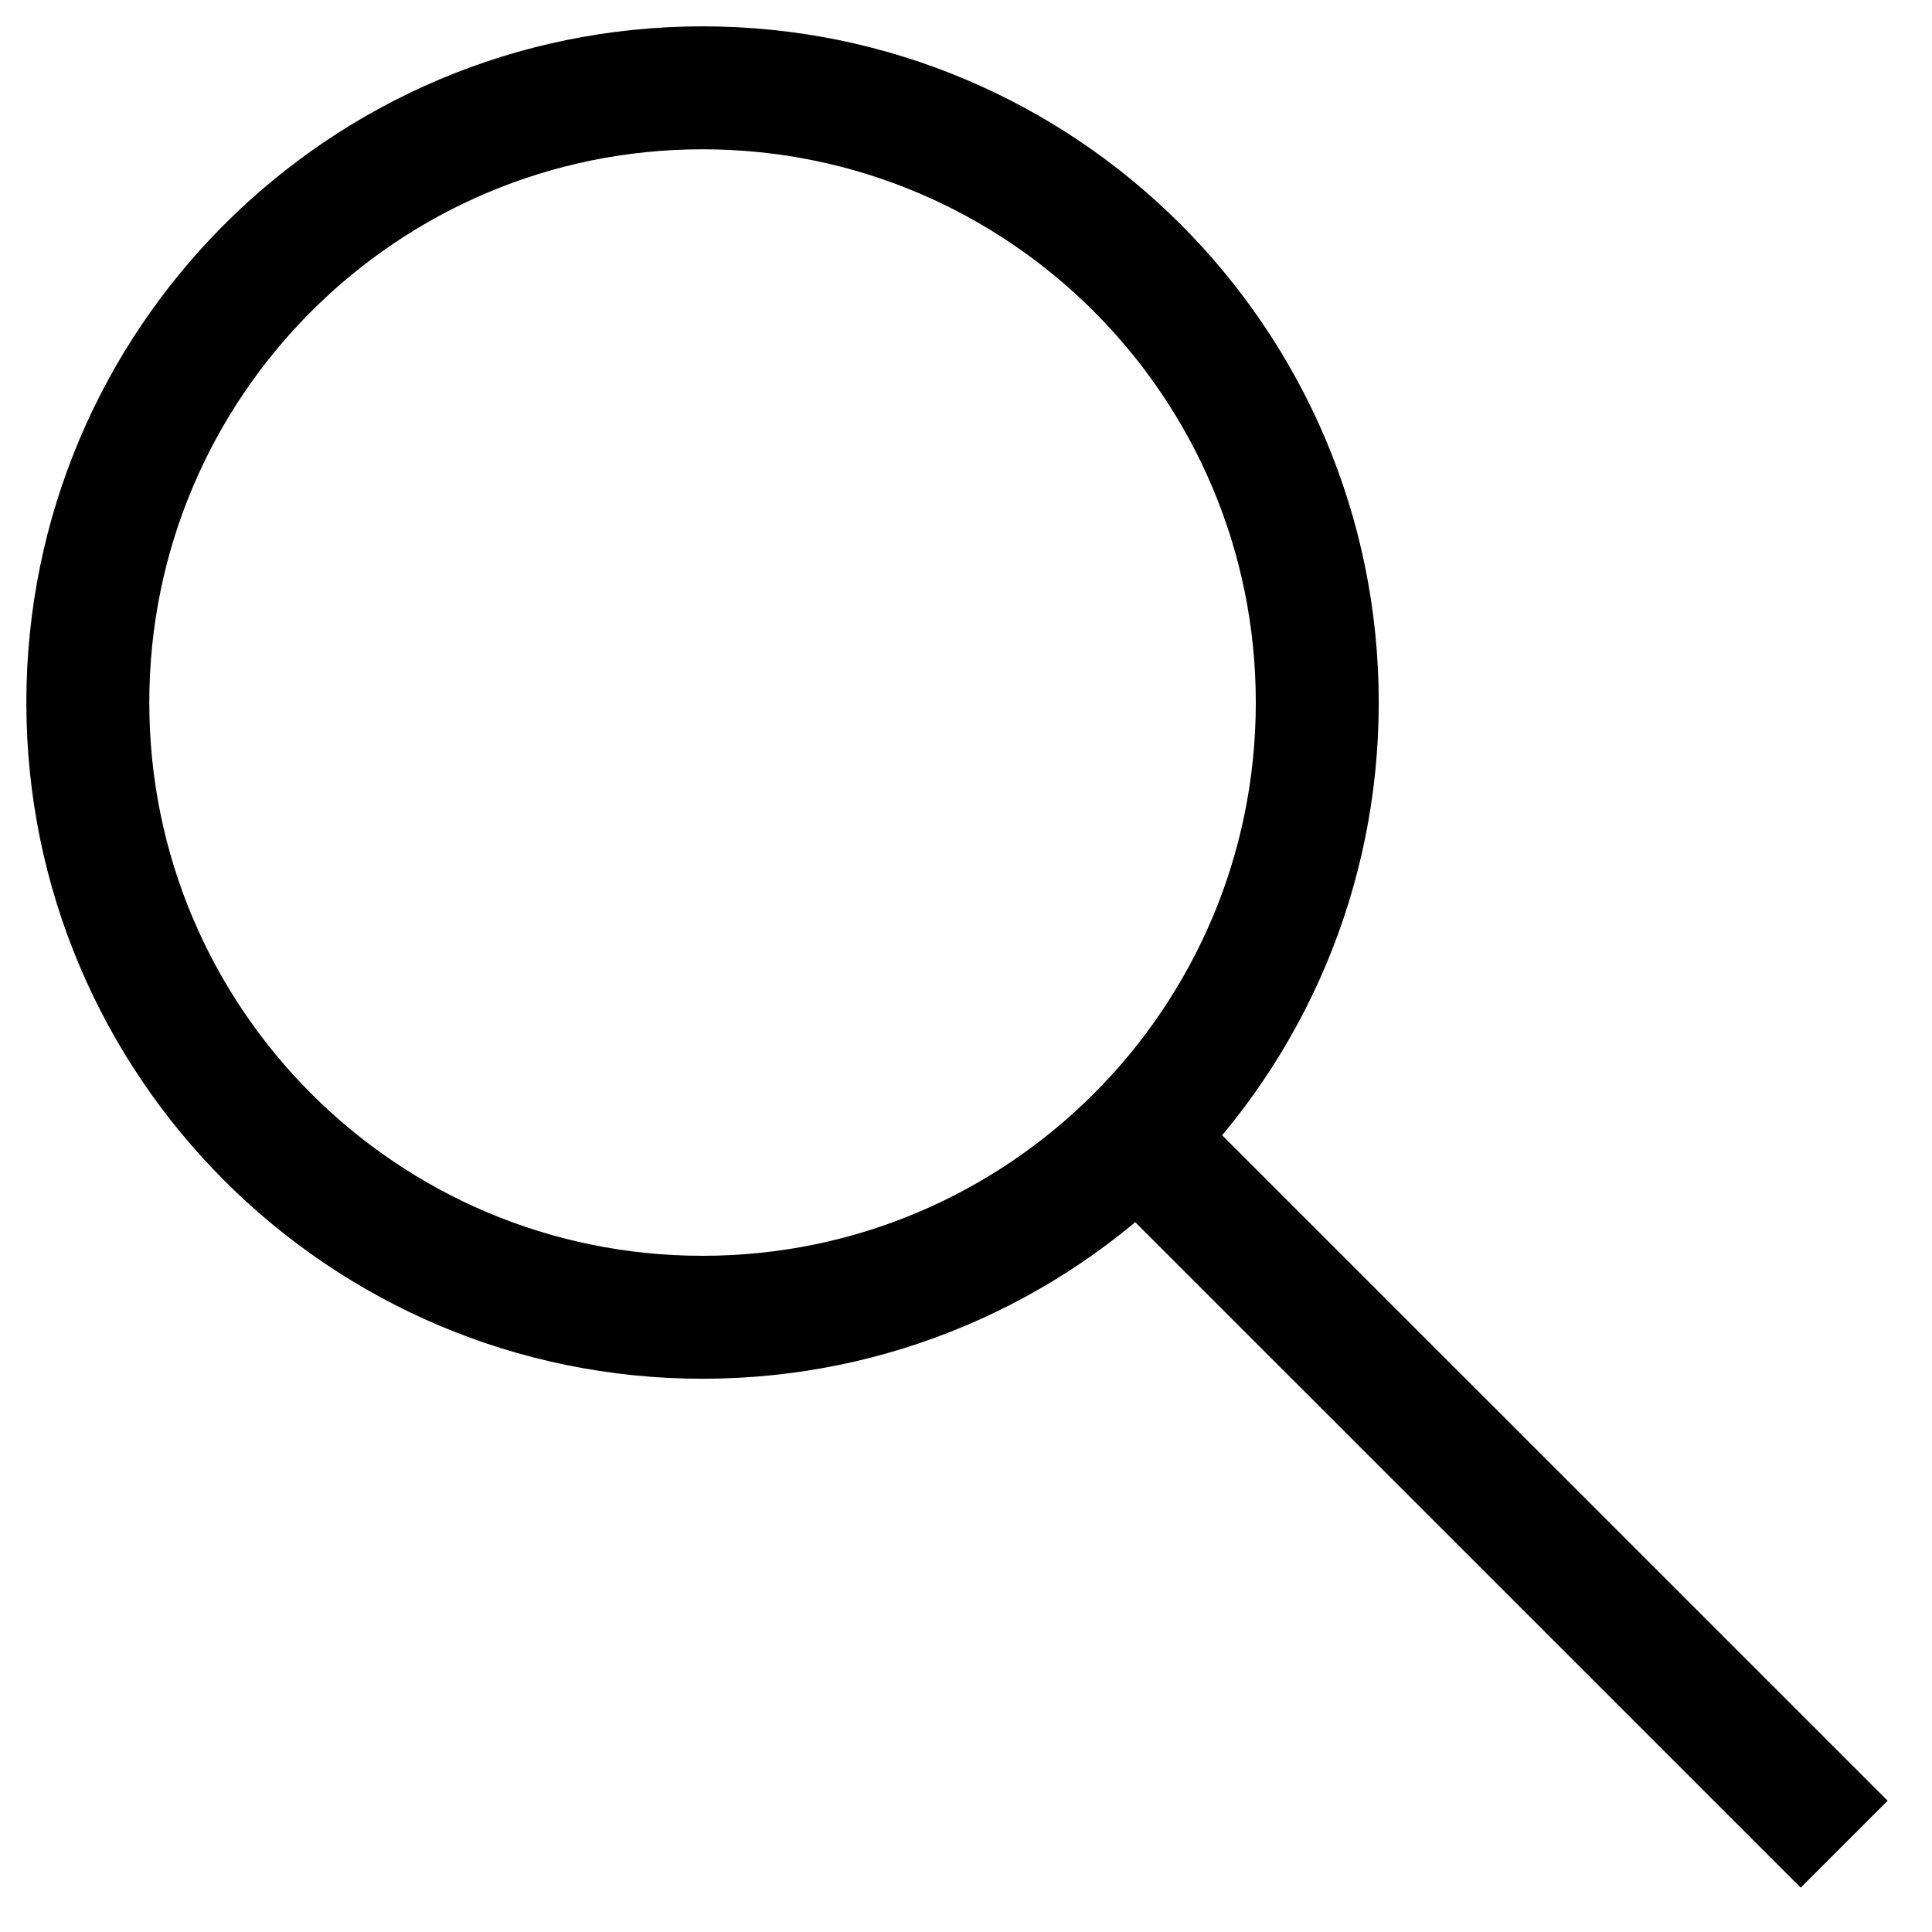
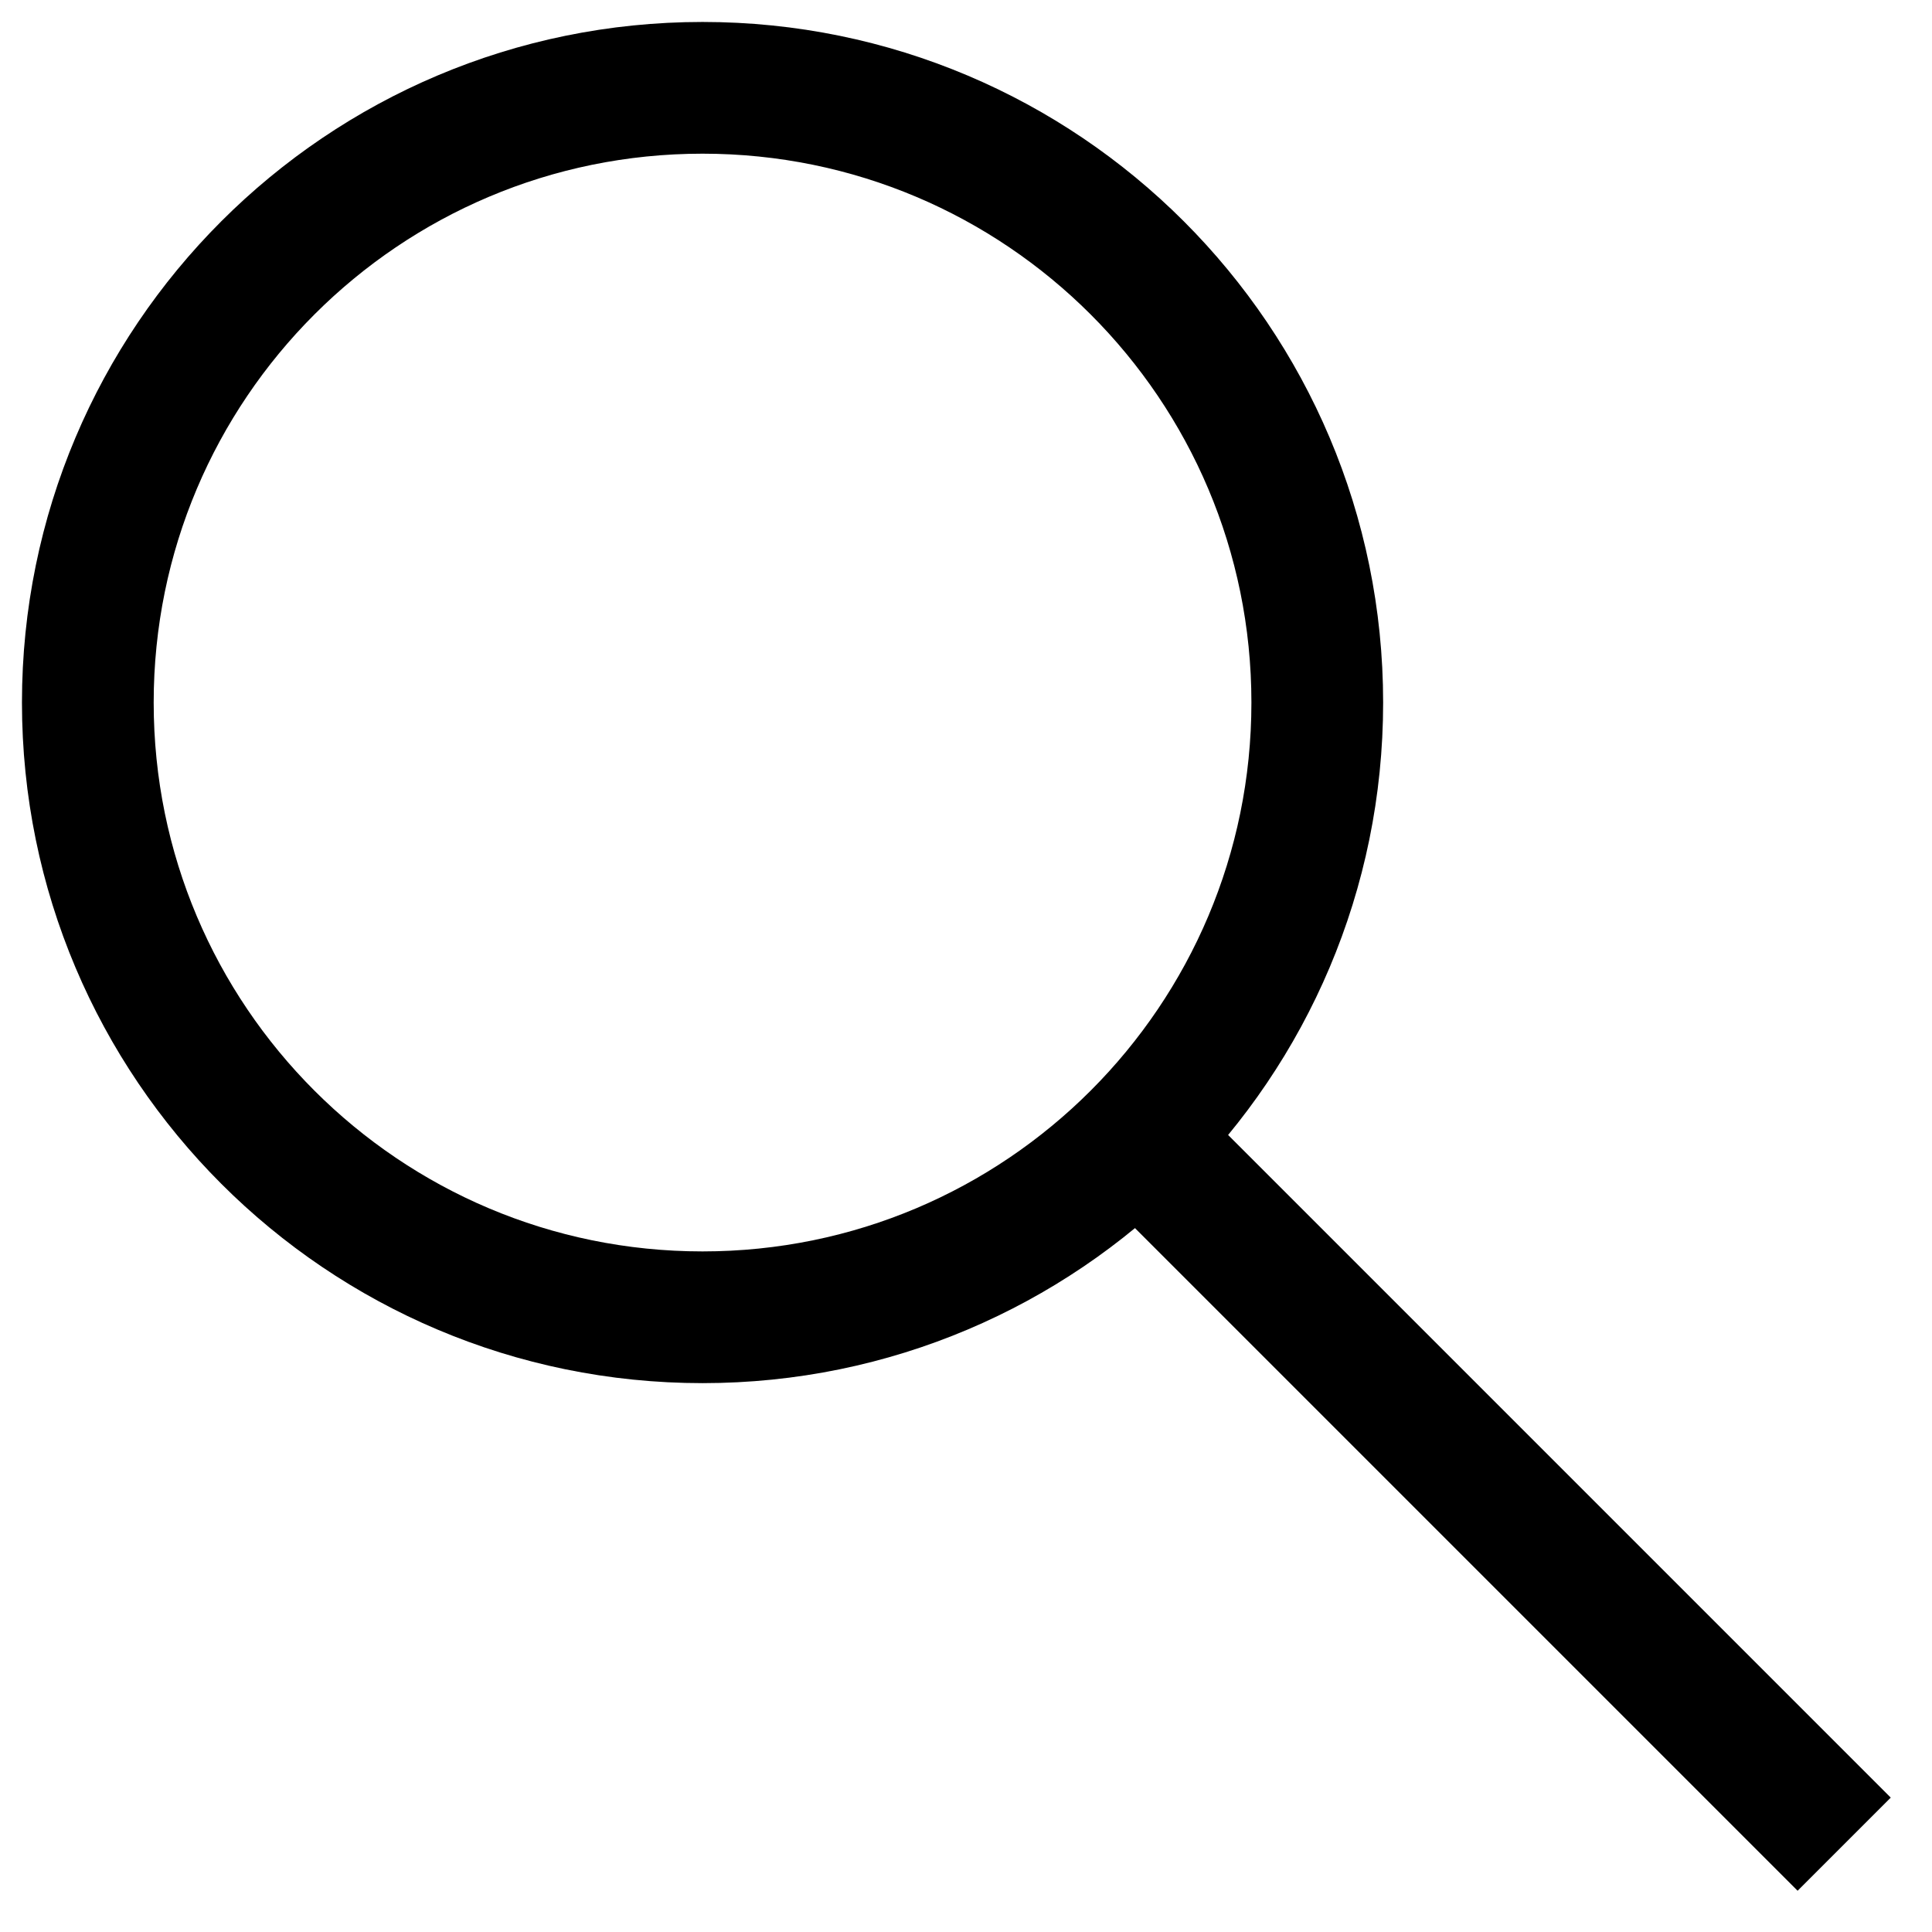
- <svg xmlns="http://www.w3.org/2000/svg" width="3cm" height="3cm" viewBox="-2 188 44 44">
-   <ellipse style="fill: none; fill-opacity:0; stroke-width: 2.8; stroke: #000000" cx="14" cy="204" rx="14" ry="14" />
-   <line style="fill: none; fill-opacity:0; stroke-width: 2.8; stroke: #000000" x1="40" y1="230" x2="23.899" y2="213.9" />
-   <text font-size="12.8" style="fill: #000000;text-anchor:start;font-family:sans-serif;font-style:normal;font-weight:normal" x="-10" y="190">
-     <tspan x="-10" y="190" />
-   </text>
+ <svg width="200" height="200" viewBox="-2 188 44 44">
+   <circle cx="14" cy="204" r="14" stroke="black" stroke-width="3" fill="none" />
+   <line x1="40" y1="230" x2="24" y2="214" stroke="black" stroke-width="3" />
</svg>
